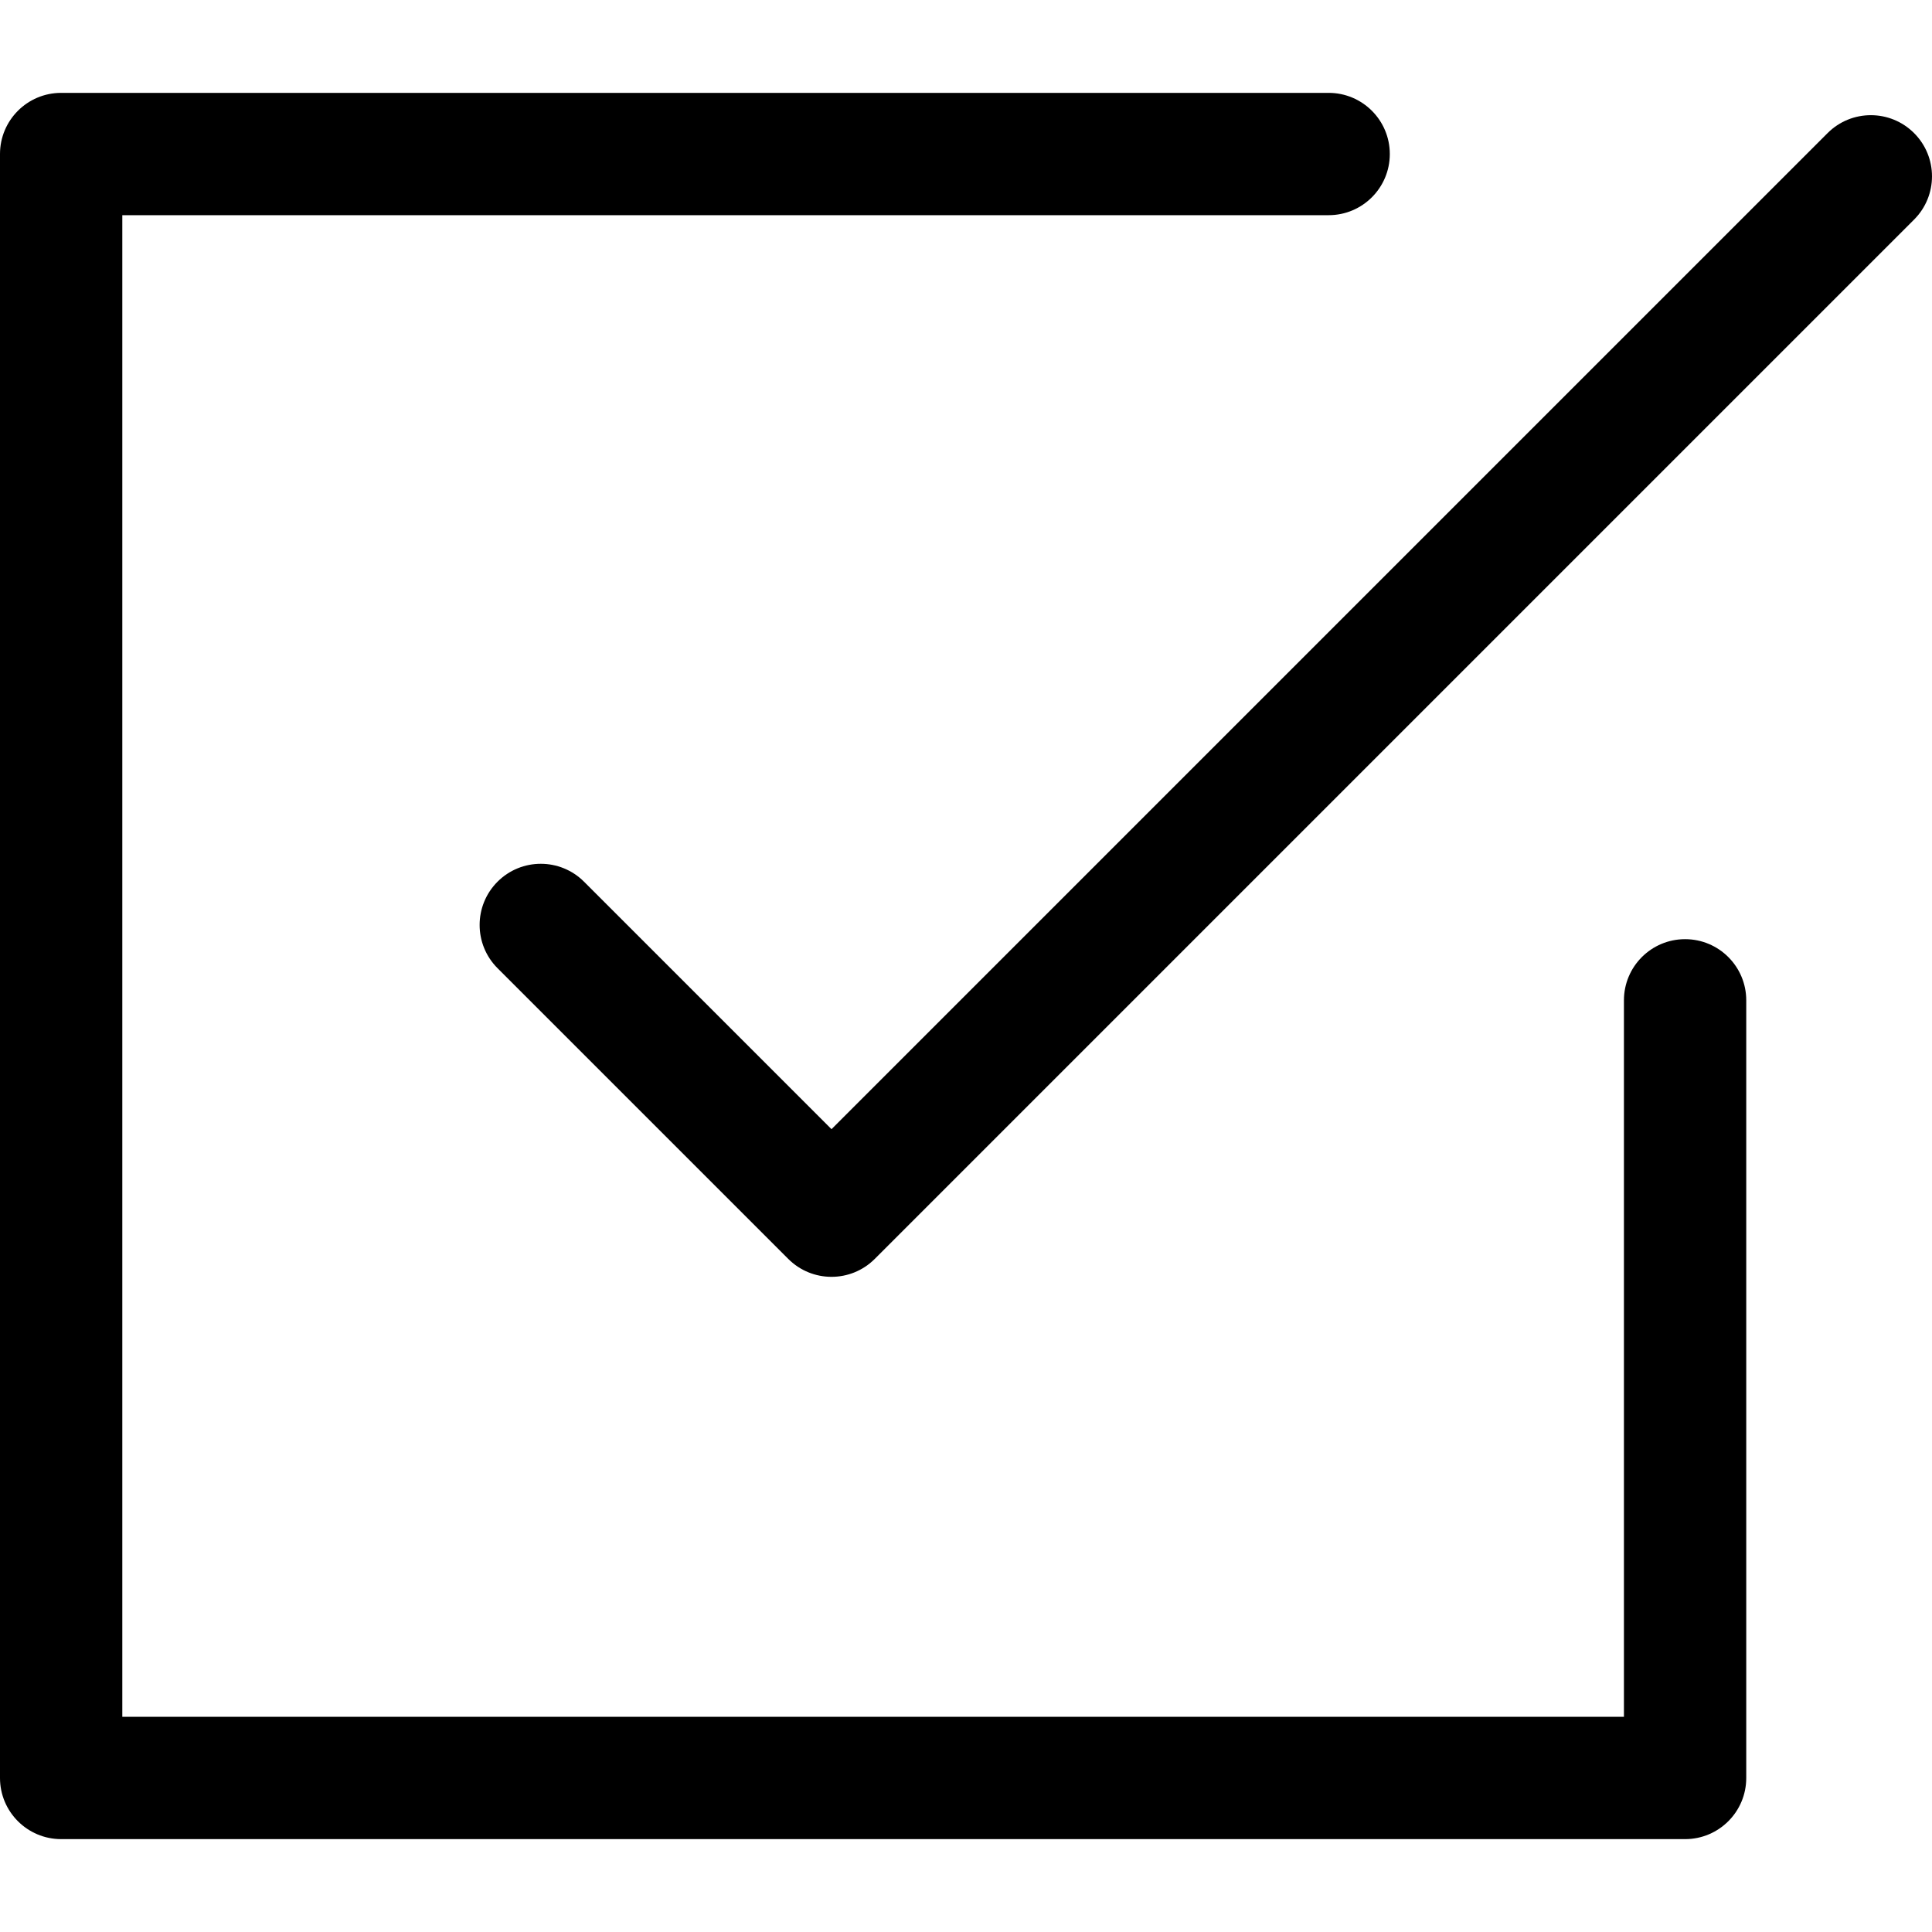
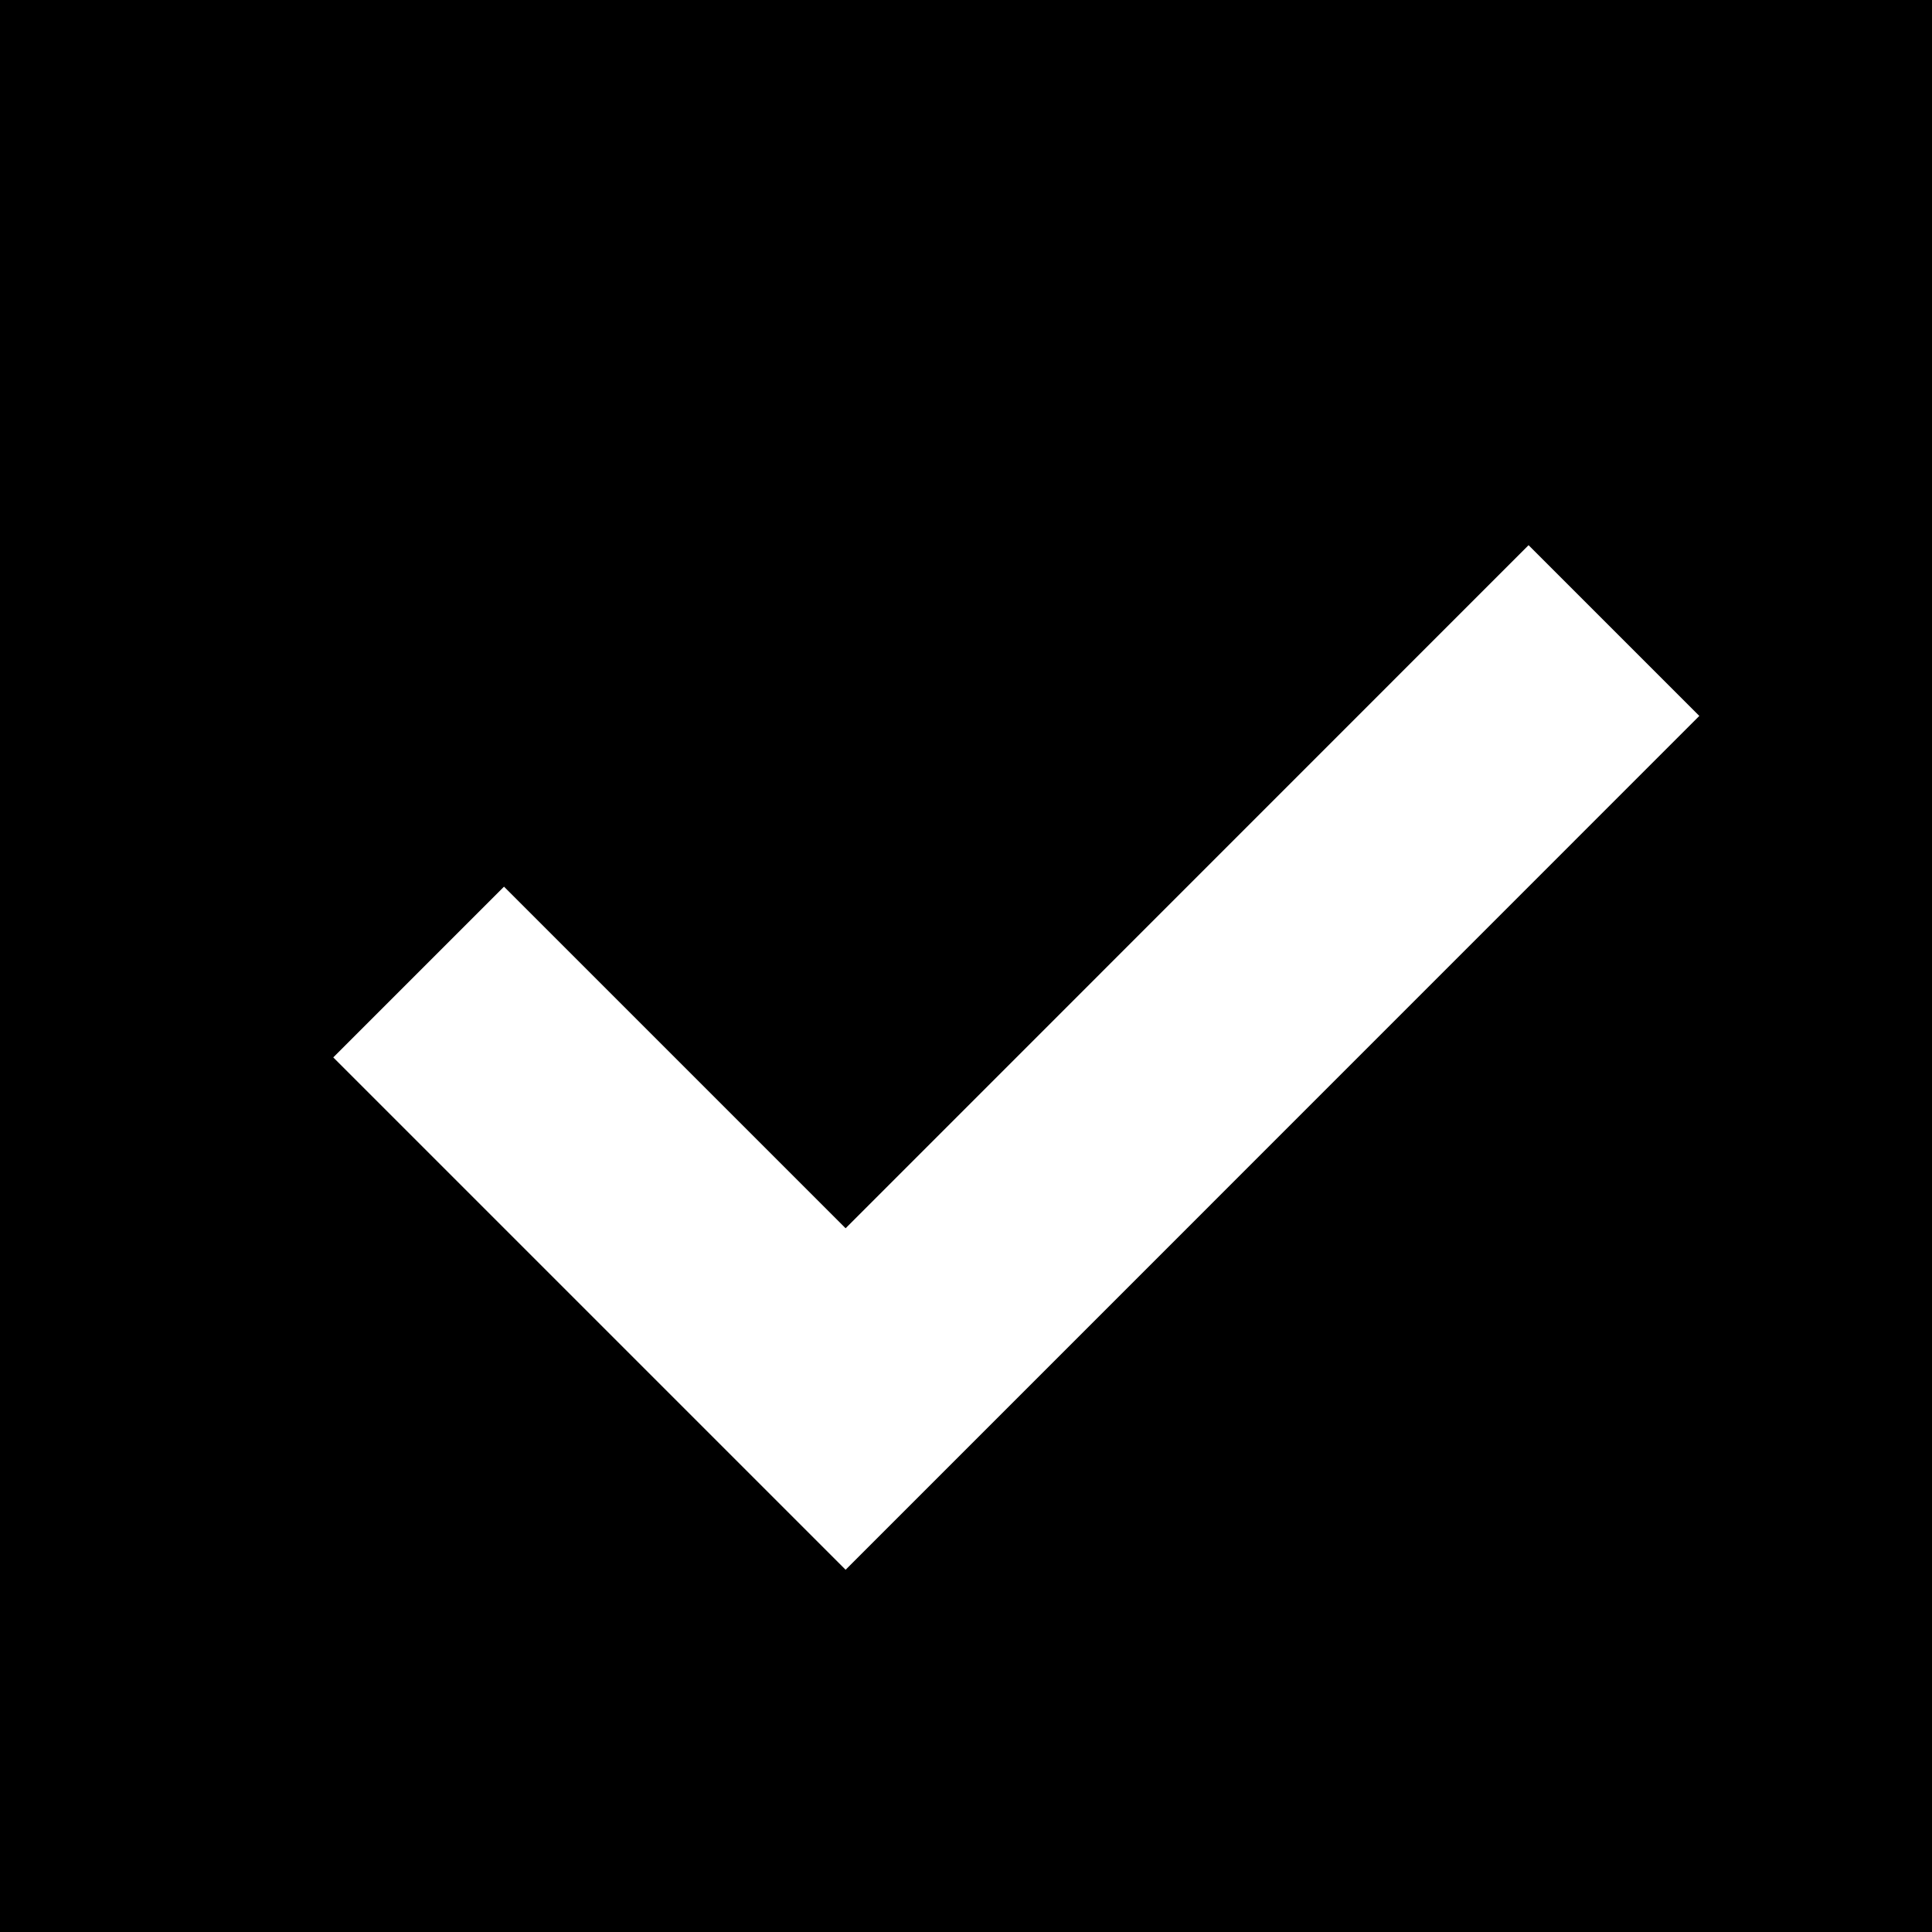
- <svg xmlns="http://www.w3.org/2000/svg" version="1.1" id="Capa_1" x="0px" y="0px" width="394.893px" height="394.893px" viewBox="0 0 394.893 394.893" style="enable-background:new 0 0 394.893 394.893;" xml:space="preserve">
+ <svg xmlns="http://www.w3.org/2000/svg" width="24px" height="24px" viewBox="4 3 16 16">
  <g>
-     <g>
-       <path d="M344.426,191.963c-6.904,0-12.5,5.597-12.5,12.5V350.91H25V43.982h246.57c6.904,0,12.5-5.597,12.5-12.5    c0-6.903-5.596-12.5-12.5-12.5H12.5c-6.903,0-12.5,5.597-12.5,12.5V363.41c0,6.903,5.597,12.5,12.5,12.5h331.926    c6.902,0,12.5-5.597,12.5-12.5V204.463C356.926,197.56,351.33,191.963,344.426,191.963z" />
-       <path d="M391.23,27.204c-4.881-4.881-12.795-4.881-17.678,0L169.957,230.801l-50.584-50.584c-4.882-4.881-12.796-4.881-17.678,0    c-4.881,4.882-4.881,12.796,0,17.678l59.423,59.423c2.441,2.44,5.64,3.661,8.839,3.661c3.199,0,6.398-1.221,8.839-3.661    L391.23,44.882C396.113,40,396.113,32.086,391.23,27.204z" />
-     </g>
+     <path fill="none" d="M0 0h24v24H0z" />
+     <path d="M4 3h16a1 1 0 0 1 1 1v16a1 1 0 0 1-1 1H4a1 1 0 0 1-1-1V4a1 1 0 0 1 1-1zm7.003 13l7.07-7.071-1.414-1.414-5.656 5.657-2.829-2.829-1.414 1.414L11.003 16z" />
  </g>
-   <g>
- </g>
-   <g>
- </g>
-   <g>
- </g>
-   <g>
- </g>
-   <g>
- </g>
-   <g>
- </g>
-   <g>
- </g>
-   <g>
- </g>
-   <g>
- </g>
-   <g>
- </g>
-   <g>
- </g>
-   <g>
- </g>
-   <g>
- </g>
-   <g>
- </g>
-   <g>
- </g>
</svg>
